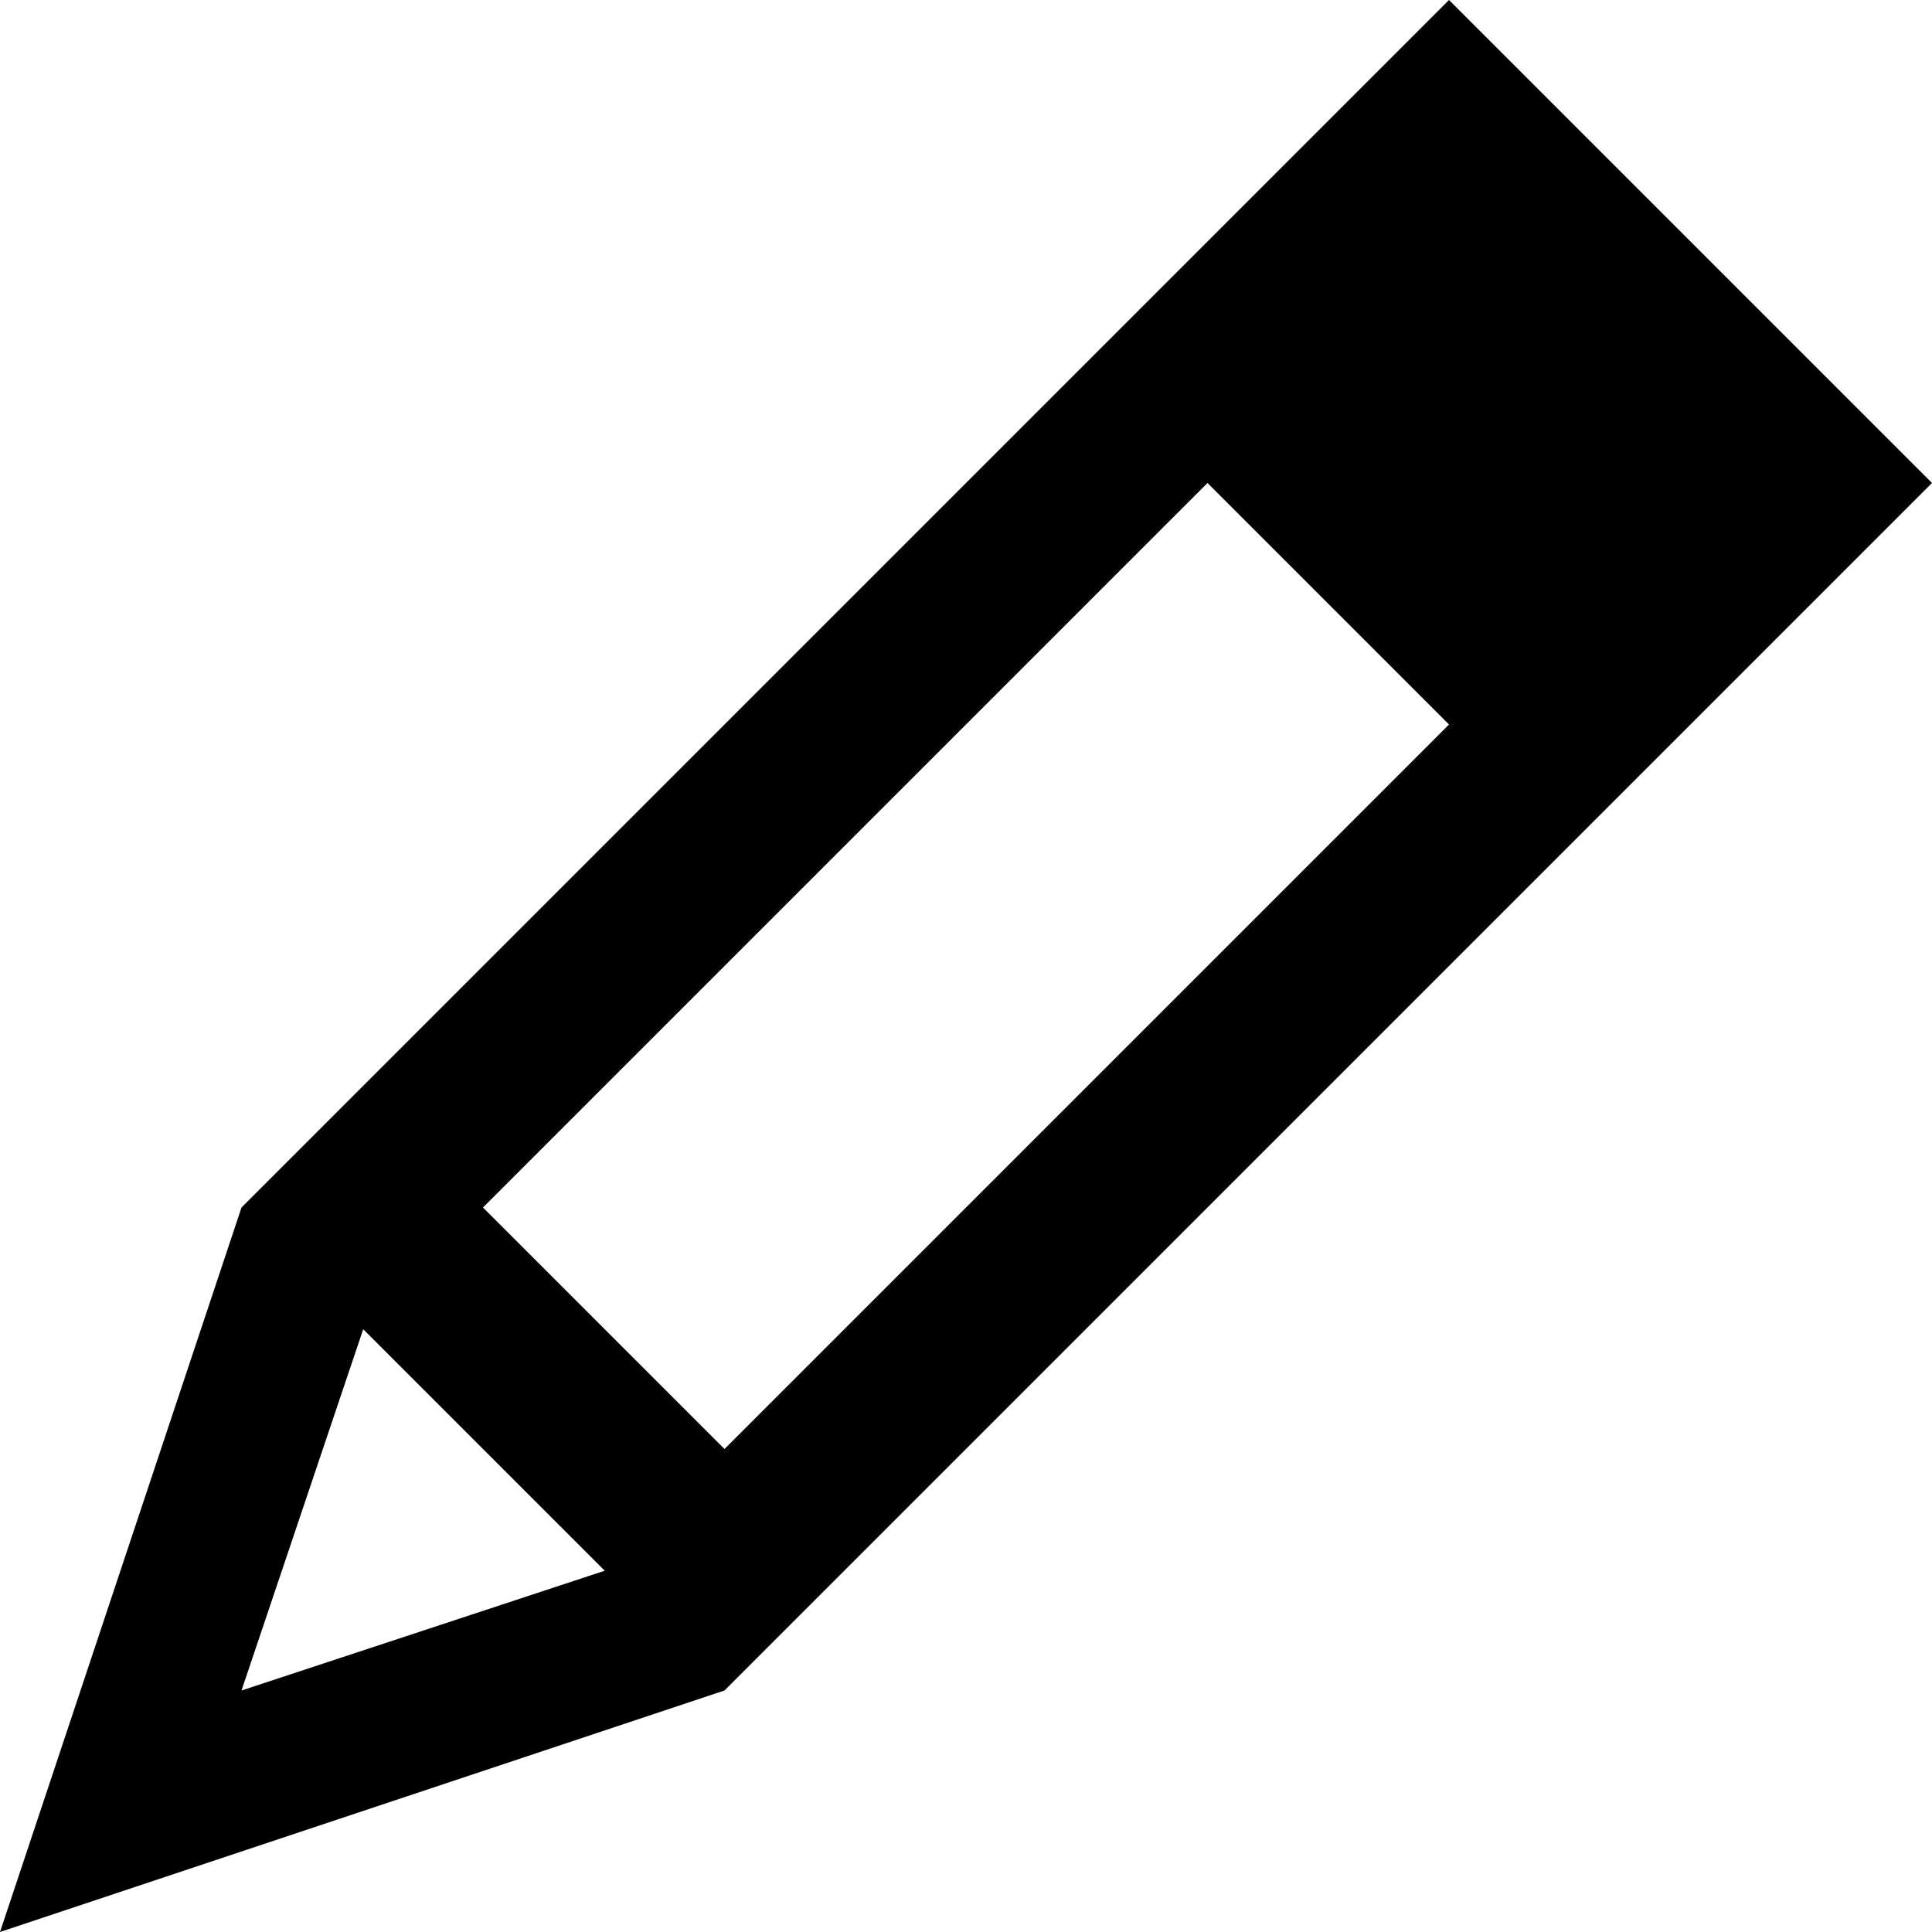
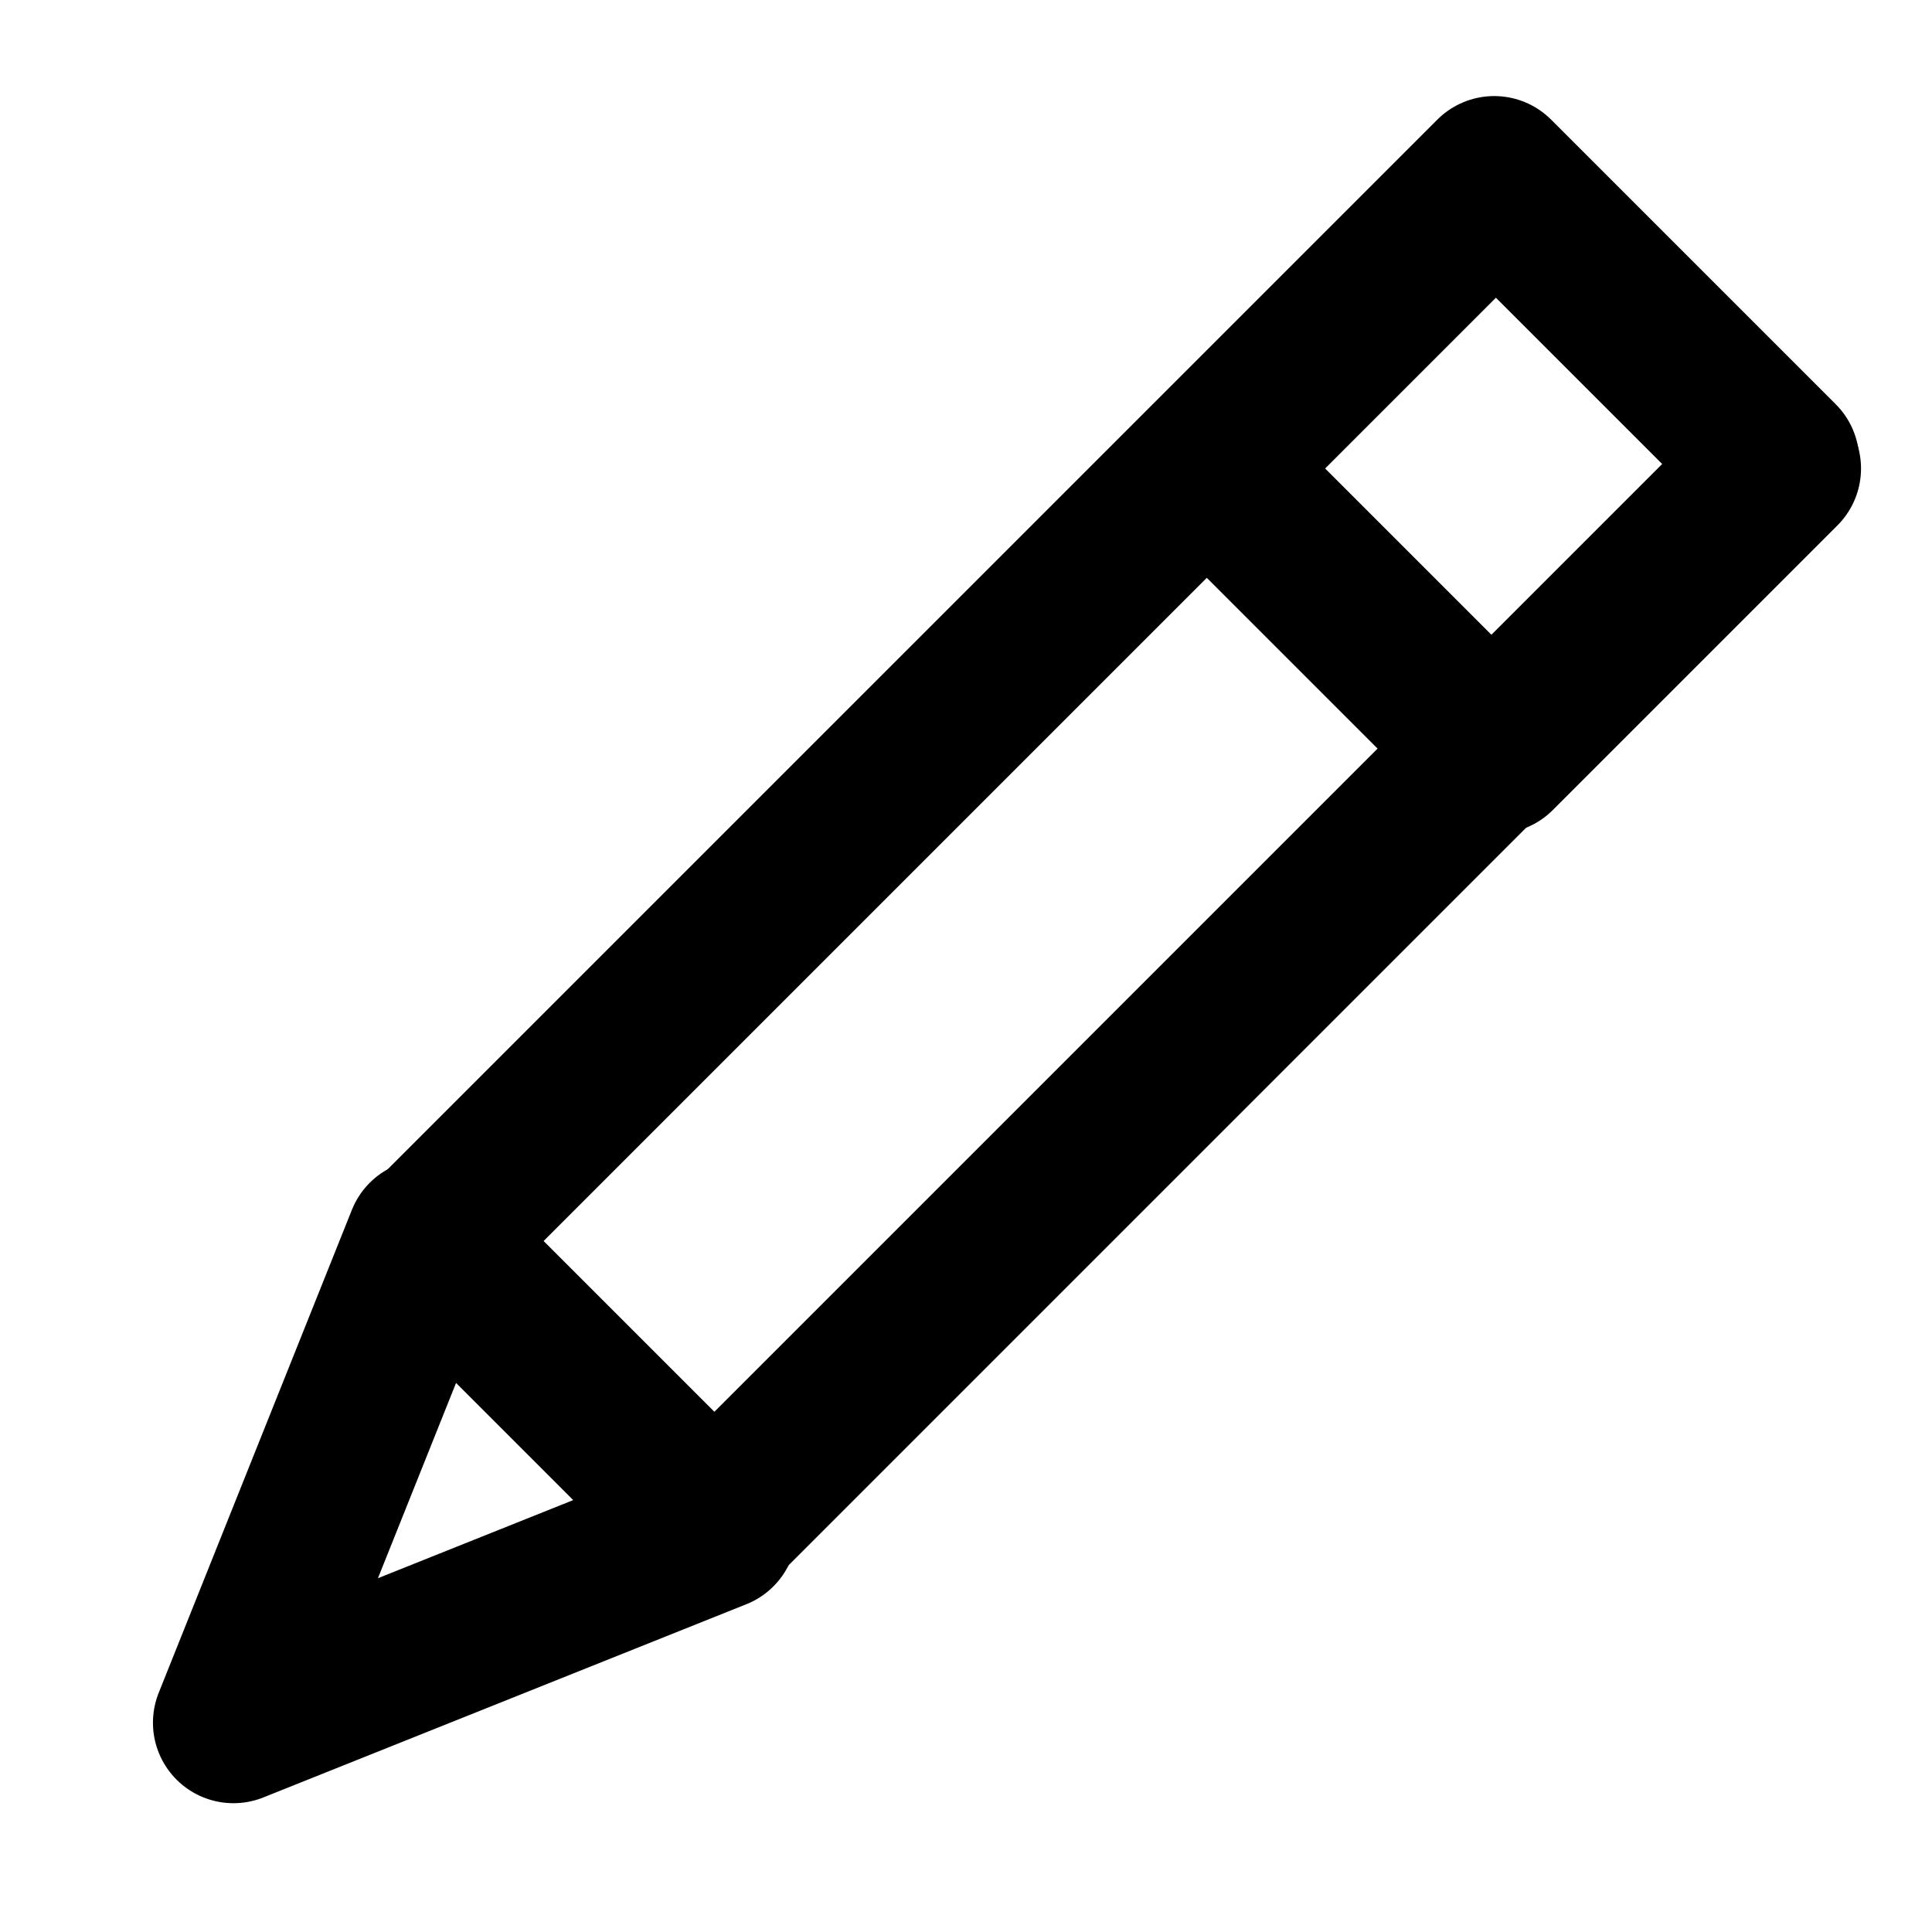
- <svg xmlns="http://www.w3.org/2000/svg" fill="currentColor" width="10px" height="10px" viewBox="0 0 32 32" version="1.1">
-   <path d="M0 32l12-4 20-20-8-8-20 20zM4 28l2.016-5.984 4 4zM8 20l12-12 4 4-12 12z" />
+ <svg xmlns="http://www.w3.org/2000/svg" id="Layer_1" version="1.1" viewBox="0 0 24 24">
+   <defs>
+     <style>
+       .st0 {
+         stroke-linecap: round;
+       }
+ 
+       .st0, .st1 {
+         fill: none;
+         stroke: #000;
+         stroke-linejoin: round;
+         stroke-width: 2px;
+       }
+ 
+       .st2 {
+         display: none;
+       }
+     </style>
+   </defs>
+   <g class="st2">
+     <line class="st0" x1="21.1" y1="-.5" x2="2.9" y2="24.5" />
+     <line class="st0" x1="26.7" y1="7.2" x2="-2.7" y2="16.8" />
+     <line class="st0" x1="26.7" y1="16.8" x2="-2.7" y2="7.2" />
+     <line class="st0" x1="21.1" y1="24.5" x2="2.9" y2="-.5" />
+   </g>
+   <g>
+     <rect class="st1" x="4.4" y="8.1" width="18.7" height="5" transform="translate(-3.5 12.8) rotate(-45)" />
+     <polygon class="st1" points="2.9 21.4 5.3 15.4 8.9 19 2.9 21.4" />
+     <rect class="st1" x="16" y="3.3" width="5" height="5" transform="translate(1.4 14.8) rotate(-45)" />
+   </g>
</svg>
